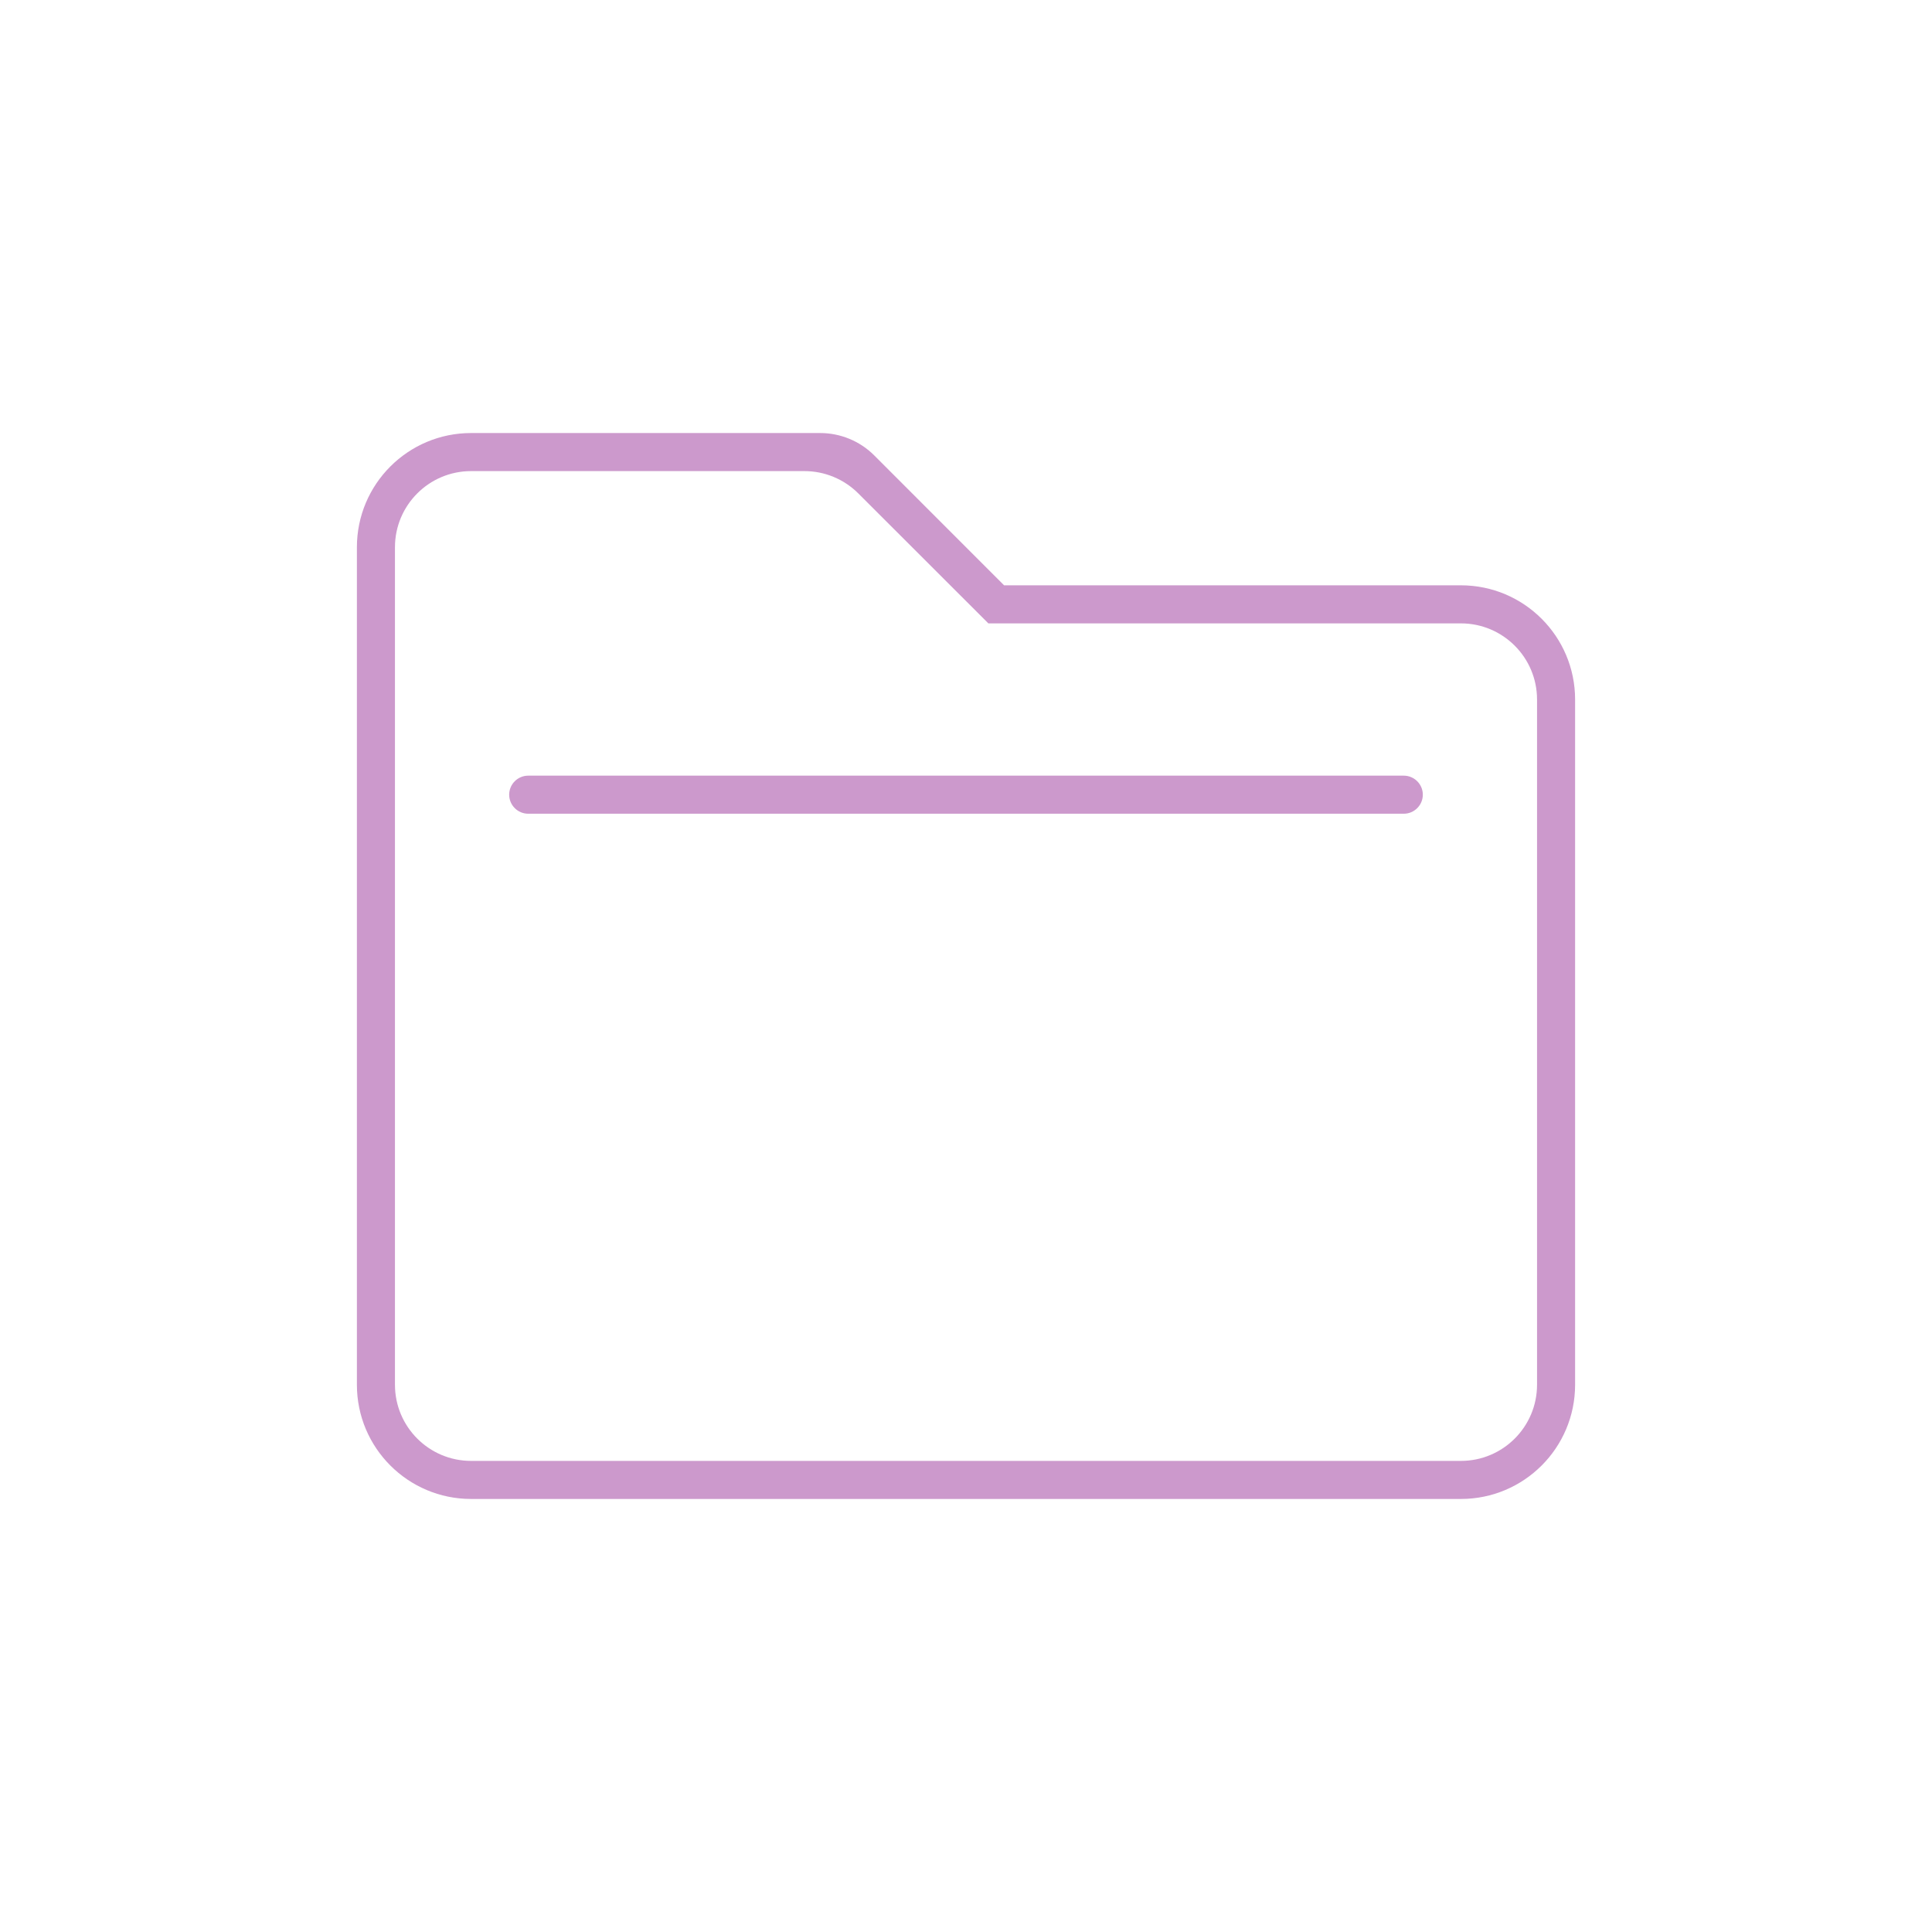
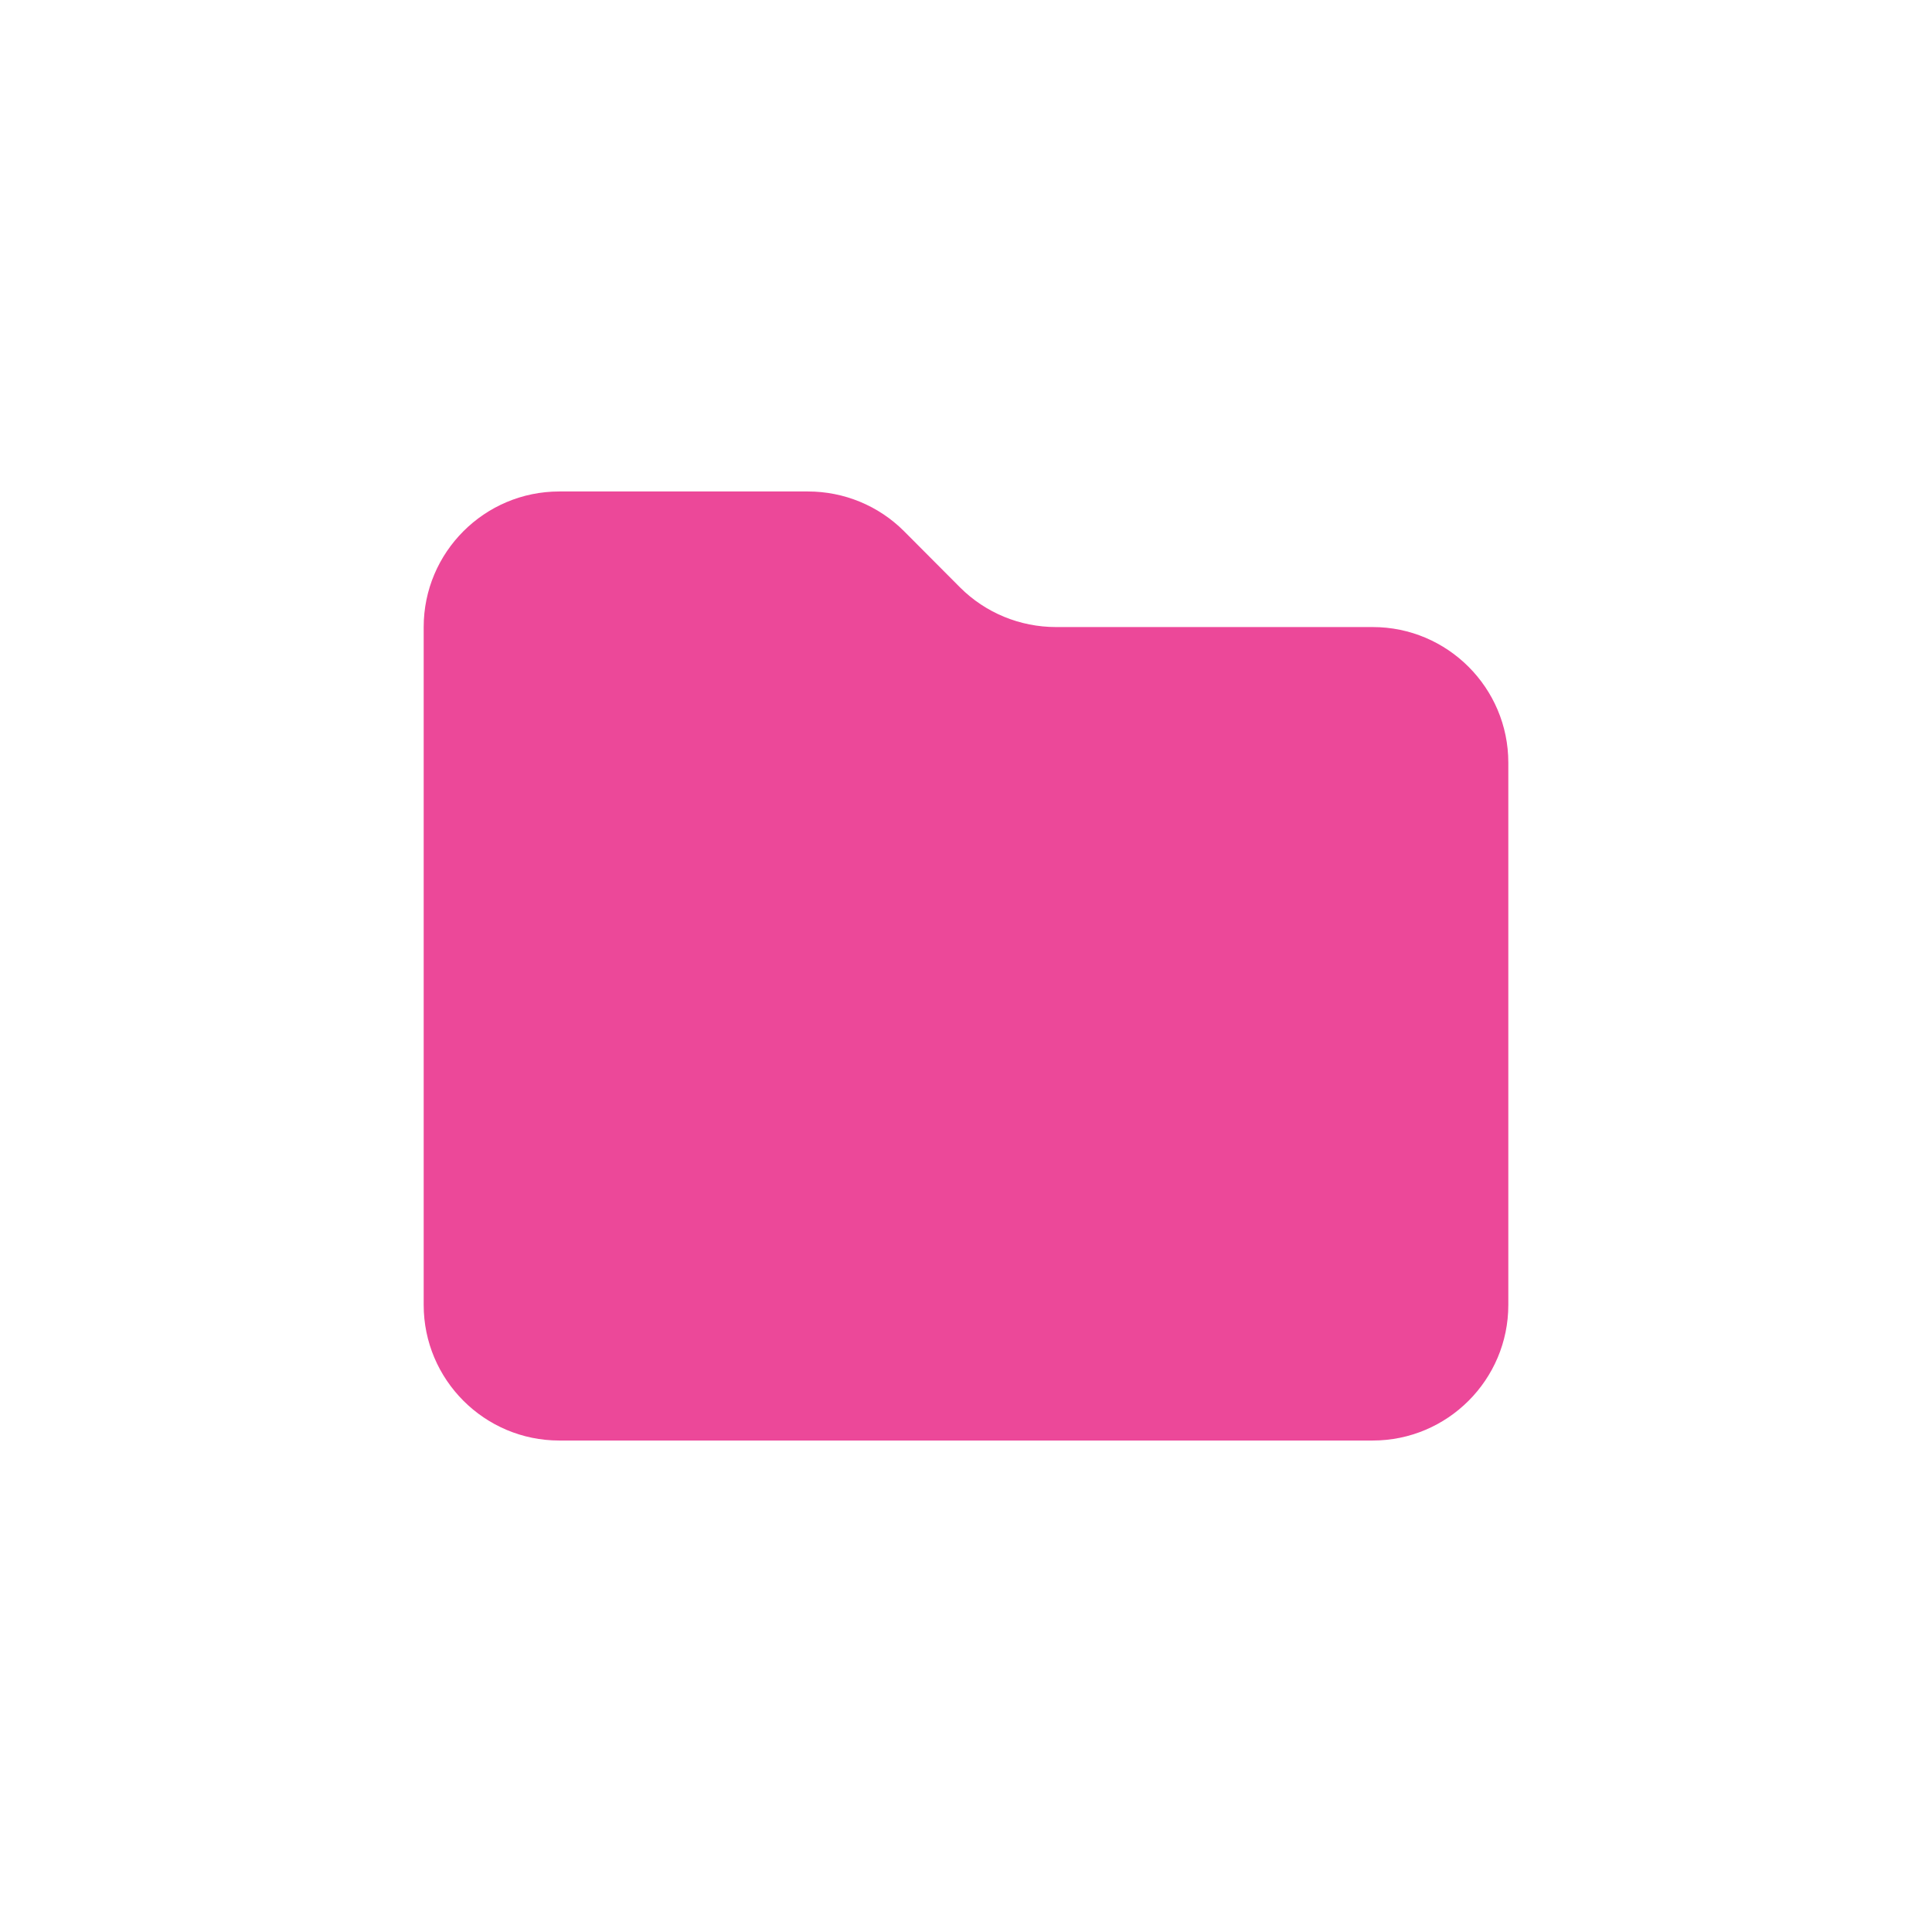
- <svg xmlns="http://www.w3.org/2000/svg" aria-hidden="true" focusable="false" data-prefix="fat" data-icon="folder" role="img" viewBox="-150 -150 812 812">
-   <path fill="currentColor" d="M464 96h-192L217.4 41.37C211.4 35.37 203.2 32 194.7 32H48C21.49 32 0 53.49 0 80v352C0 458.5 21.49 480 48 480h416c26.51 0 48-21.49 48-48v-288C512 117.5 490.5 96 464 96zM496 432c0 17.67-14.33 32-32 32h-416c-17.67 0-32-14.33-32-32v-352c0-17.67 14.33-32 32-32h140.1c8.487 0 16.63 3.371 22.63 9.372L265.4 112H464c17.67 0 32 14.33 32 32V432zM440 176H72C67.59 176 64 179.6 64 184S67.59 192 72 192h368C444.4 192 448 188.4 448 184S444.4 176 440 176z" />
+ <svg xmlns="http://www.w3.org/2000/svg" viewBox="-200 -200 912 912" style="width:20px;">
+   <path fill="currentColor" d="M64 480H448c35.3 0 64-28.7 64-64V160c0-35.3-28.7-64-64-64H298.5c-17 0-33.3-6.7-45.3-18.7L226.7 50.7c-12-12-28.3-18.7-45.3-18.7H64C28.7 32 0 60.7 0 96V416c0 35.3 28.7 64 64 64z" />
  <style>
- svg{
-     color:#c9c;
- }
- </style>
+         svg{
+         color:#ec4899;
+         }
+     </style>
</svg>
